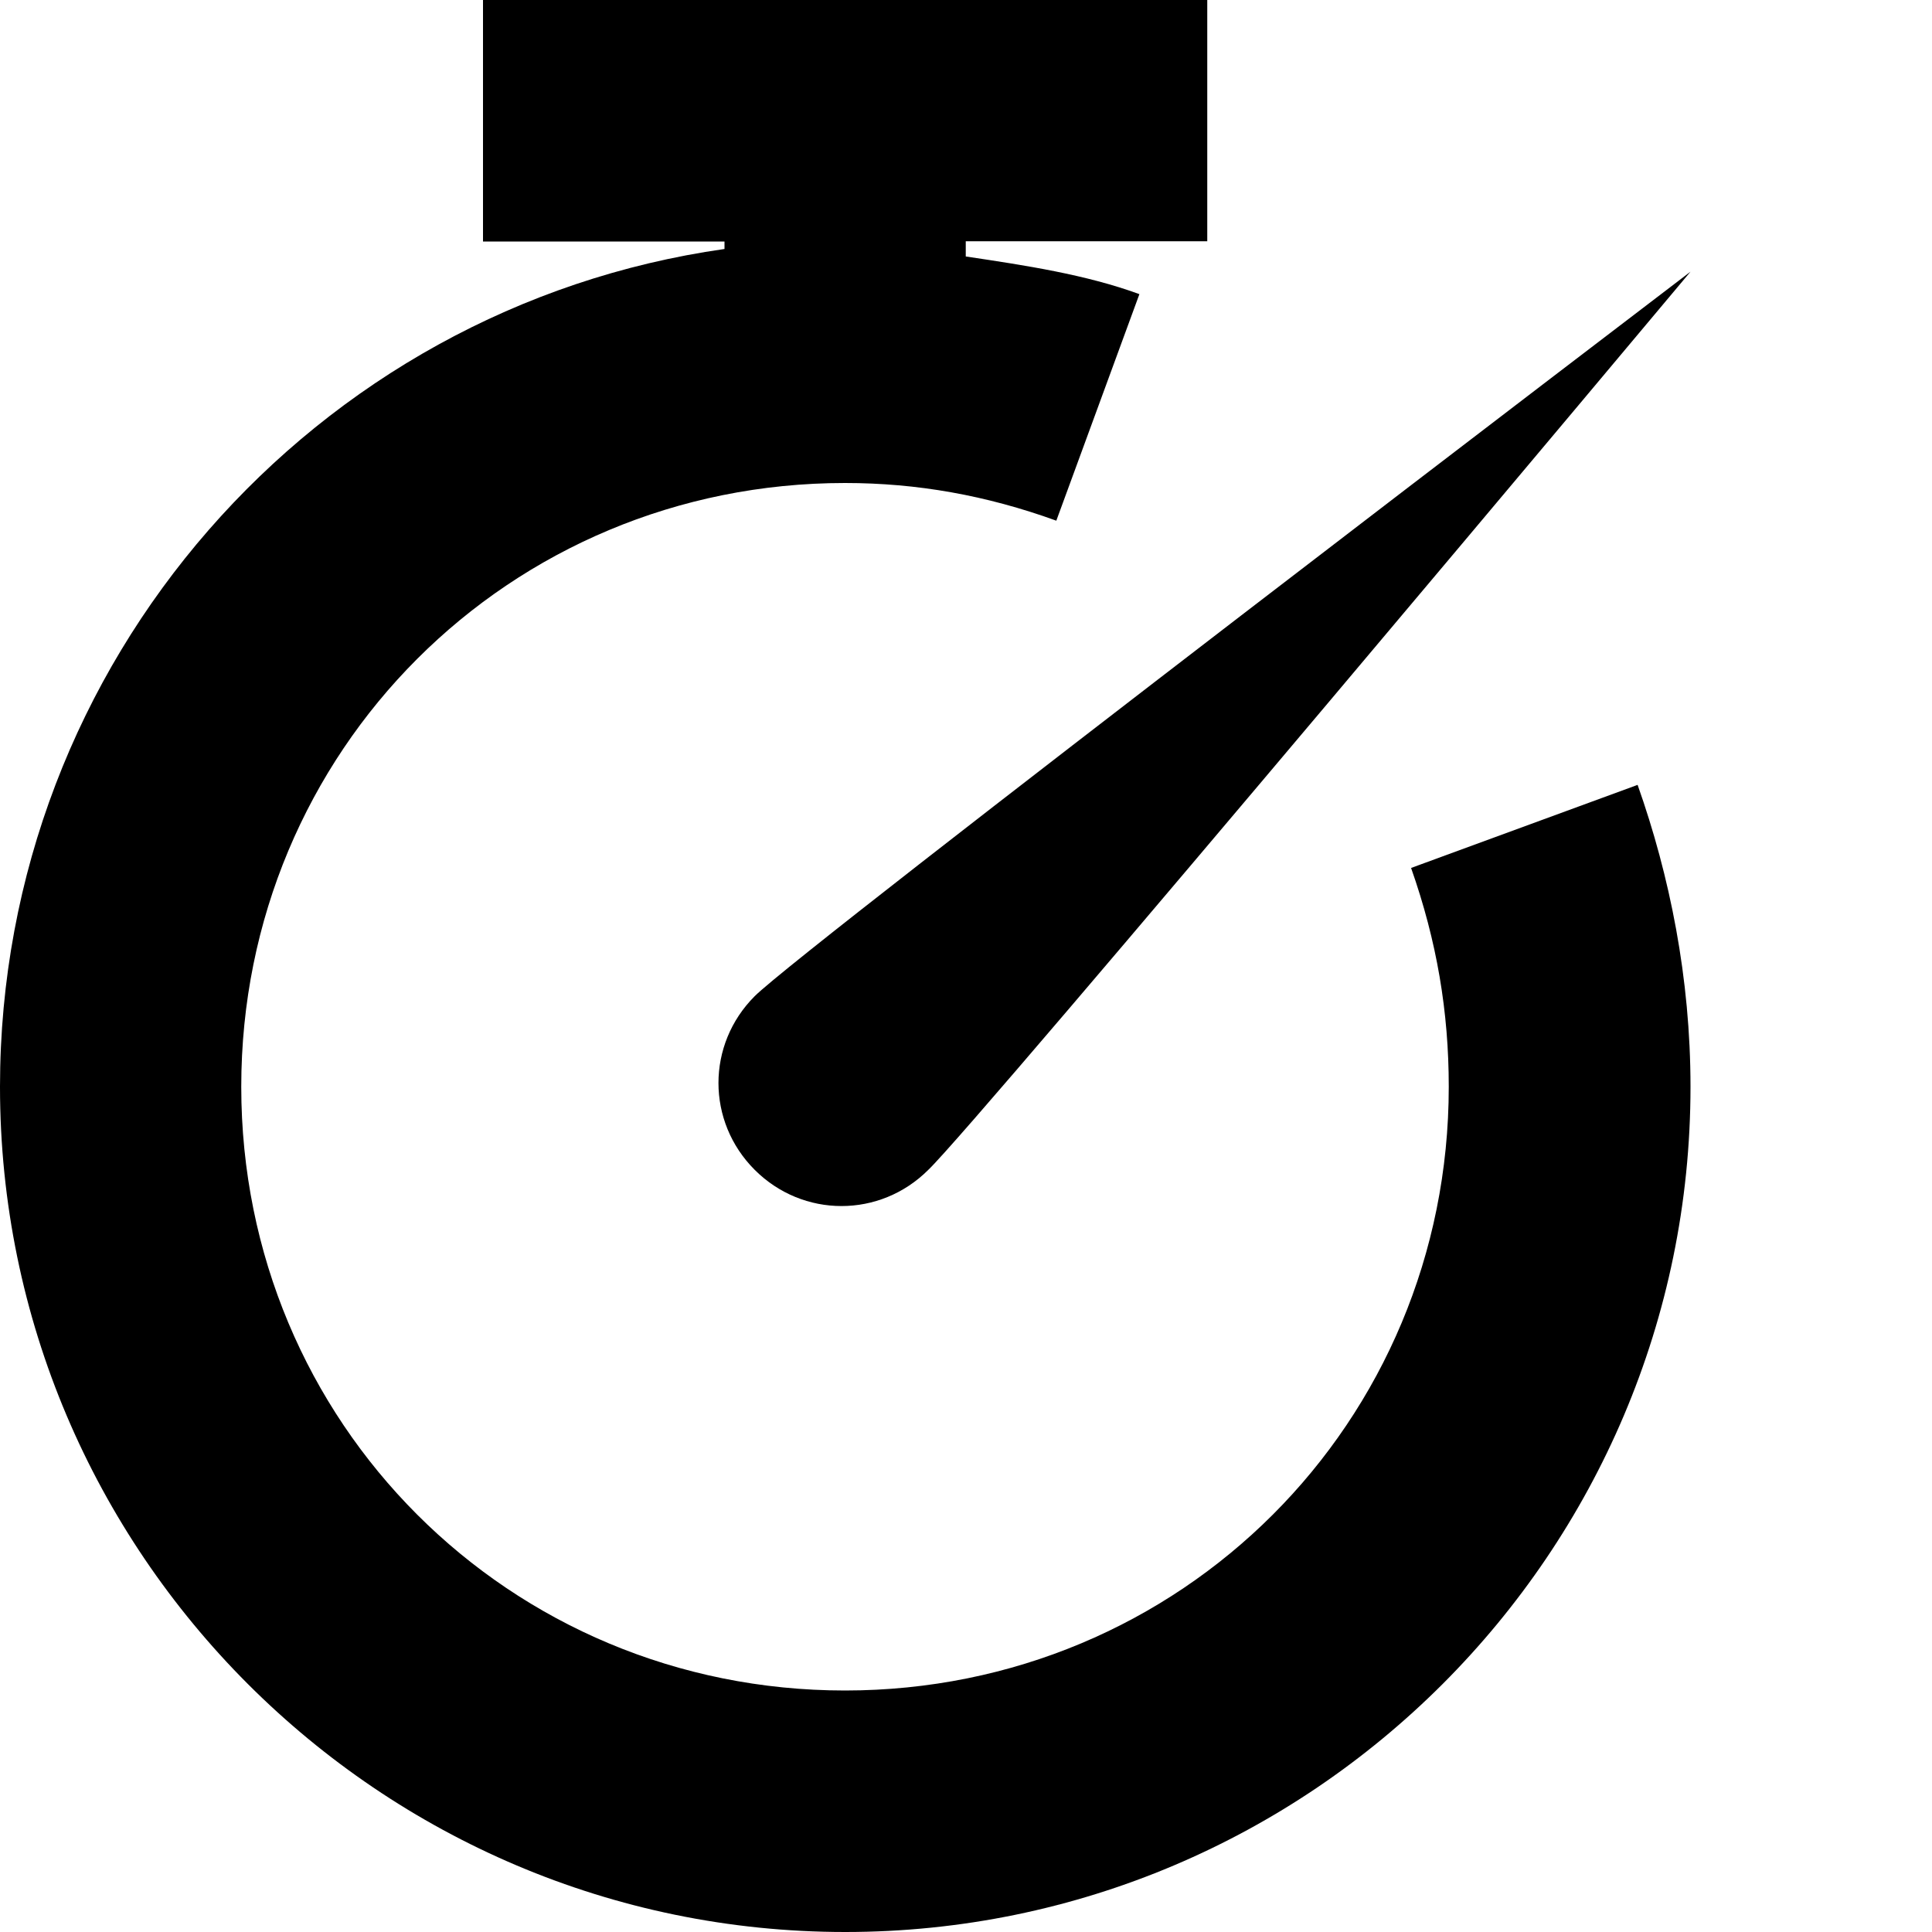
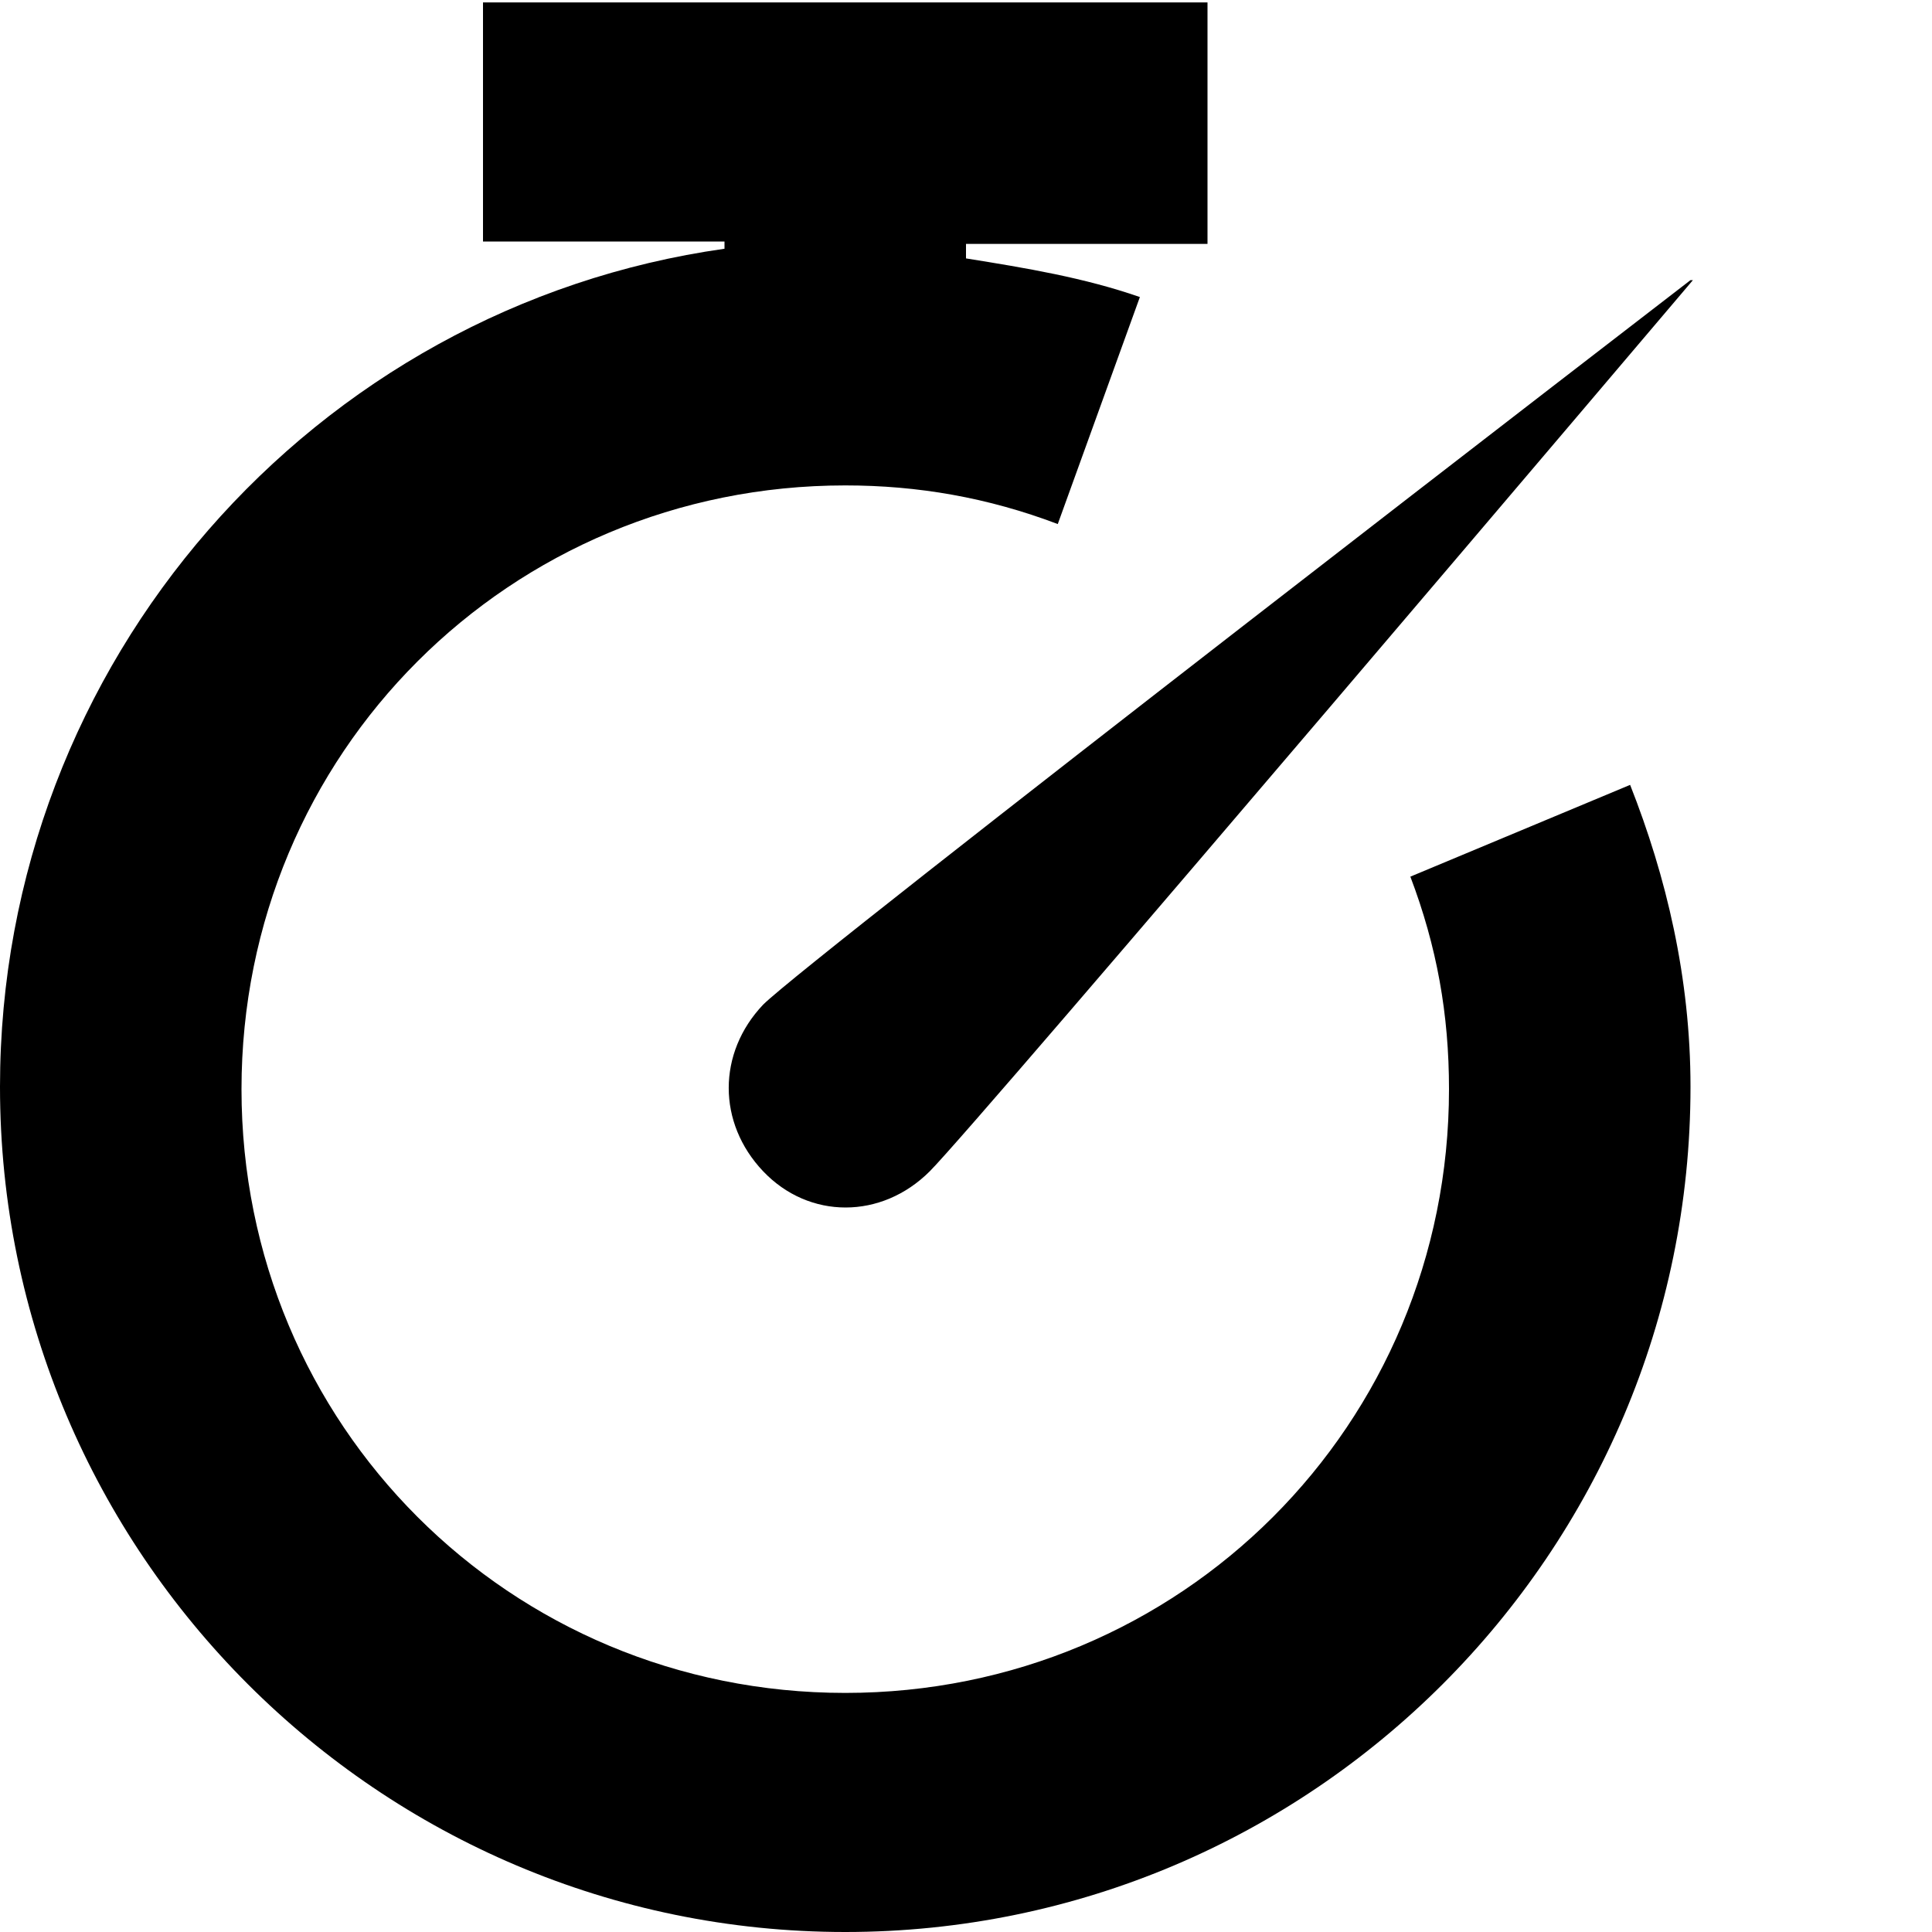
<svg xmlns="http://www.w3.org/2000/svg" width="8" height="8" viewBox="0 0 8 8">
-   <path d="M2 0v1h1v.031c-1.697.241-3 1.707-3 3.469 0 1.929 1.571 3.5 3.5 3.5s3.5-1.571 3.5-3.5c0-.45-.086-.874-.219-1.25l-.938.344c.107.304.156.596.156.906 0 1.391-1.109 2.5-2.5 2.5s-2.5-1.109-2.5-2.5 1.109-2.5 2.5-2.5c.298 0 .585.051.875.156l.344-.938c-.221-.081-.471-.119-.719-.156v-.063h1v-1h-3zm5 1.125s-3.675 2.8-3.875 3c-.2.2-.2.519 0 .719.2.2.519.2.719 0 .2-.19 3.156-3.719 3.156-3.719z" />
+   <path d="M2 0v1h1v.03c-1.7.24-3 1.71-3 3.47 0 1.93 1.57 3.5 3.5 3.5s3.5-1.57 3.5-3.5c0-.45-.1-.87-.25-1.25l-.91.38c.11.29.16.57.16.88 0 1.39-1.11 2.5-2.5 2.5s-2.5-1.11-2.5-2.5 1.11-2.5 2.5-2.5c.3 0 .59.05.88.16l.34-.94c-.23-.08-.47-.12-.72-.16v-.06h1v-1h-3zm5 1.16s-3.65 2.81-3.84 3c-.19.2-.19.49 0 .69.19.2.49.2.69 0 .2-.2 3.16-3.69 3.16-3.69z" />
</svg>
